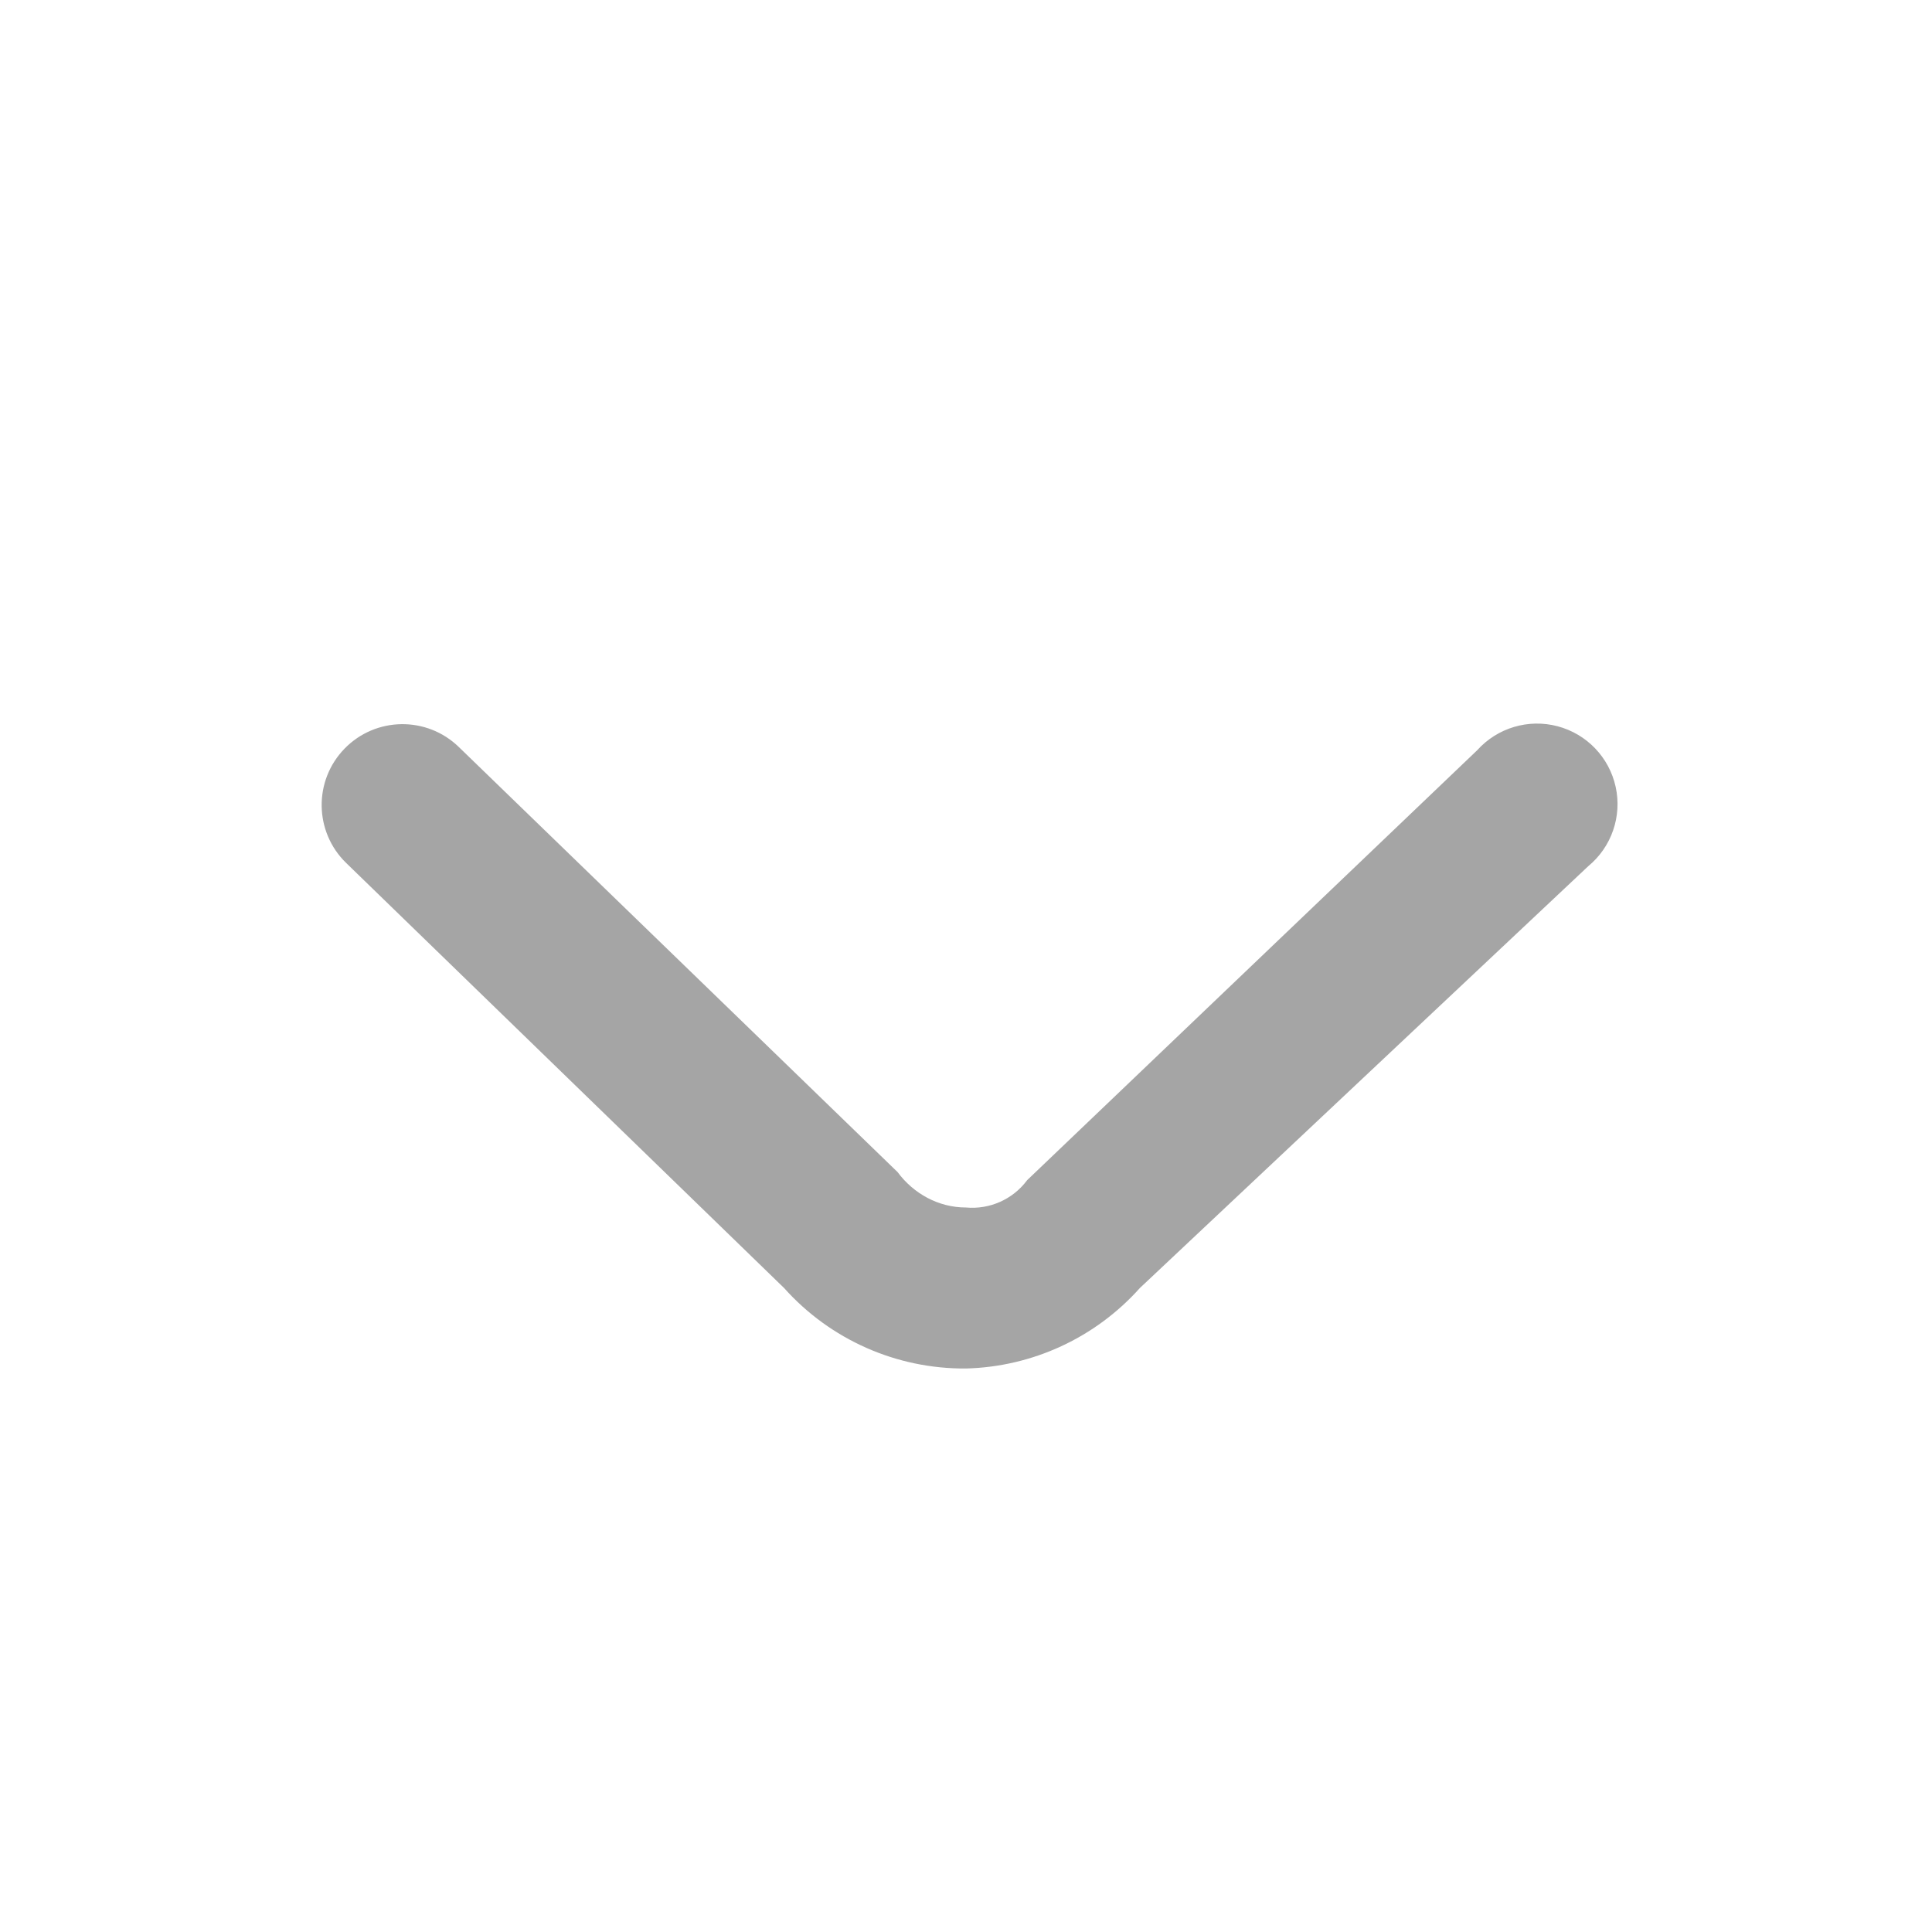
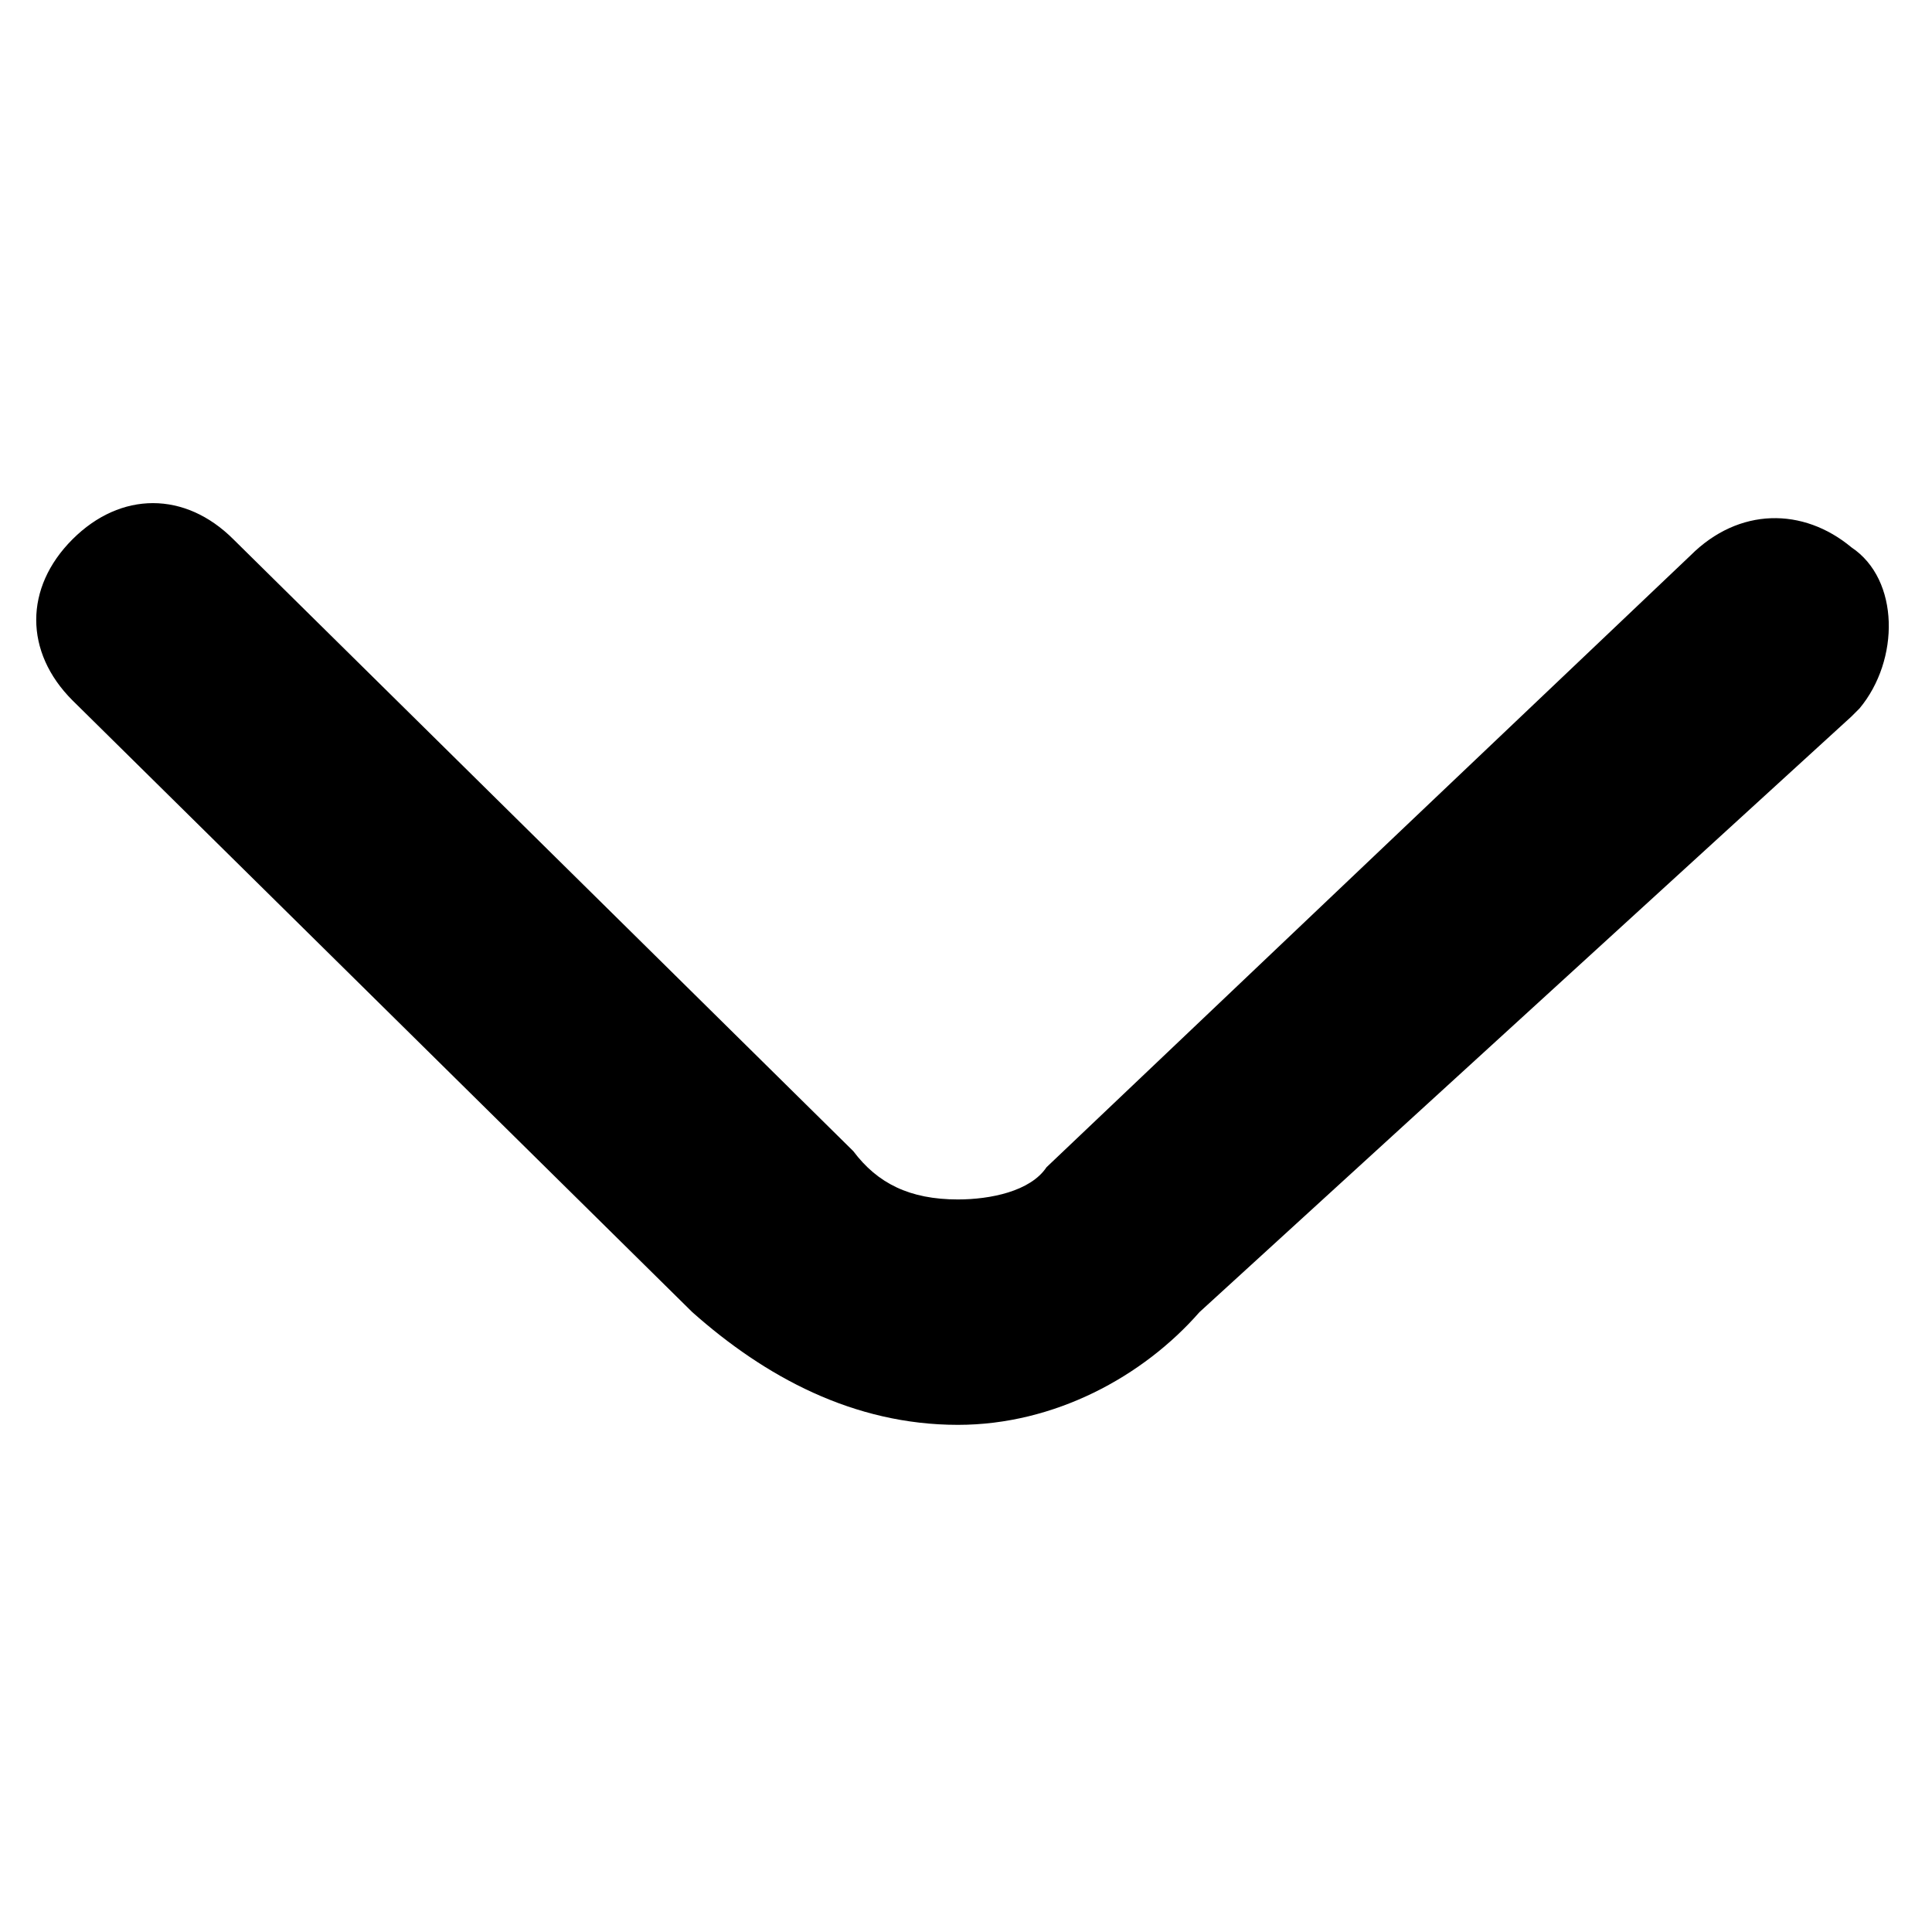
- <svg xmlns="http://www.w3.org/2000/svg" width="24" height="24" viewBox="0 0 24 24">
-   <path fill="#A5A5A5" fill-rule="evenodd" d="M12 17a3 3 0 01-2.26-1L4.3 10.72a1 1 0 111.4-1.44l5.45 5.28c.2.27.51.44.85.44a.85.85 0 00.76-.34l5.59-5.34a1 1 0 111.38 1.44L14.16 16A3 3 0 0112 17z" />
+ <svg xmlns="http://www.w3.org/2000/svg" viewBox="0 0 24 24">
+   <path d="M11.9 17.7c-1.3 0-2.4-.6-3.3-1.4L.9 8.7c-.6-.6-.6-1.4 0-2s1.4-.6 2 0l7.7 7.6c.3.4.7.6 1.3.6.4 0 .9-.1 1.1-.4l8-7.6c.6-.6 1.4-.6 2-.1.6.4.6 1.4.1 2l-.1.1-8.1 7.4c-.7.8-1.8 1.4-3 1.4z" />
</svg>
